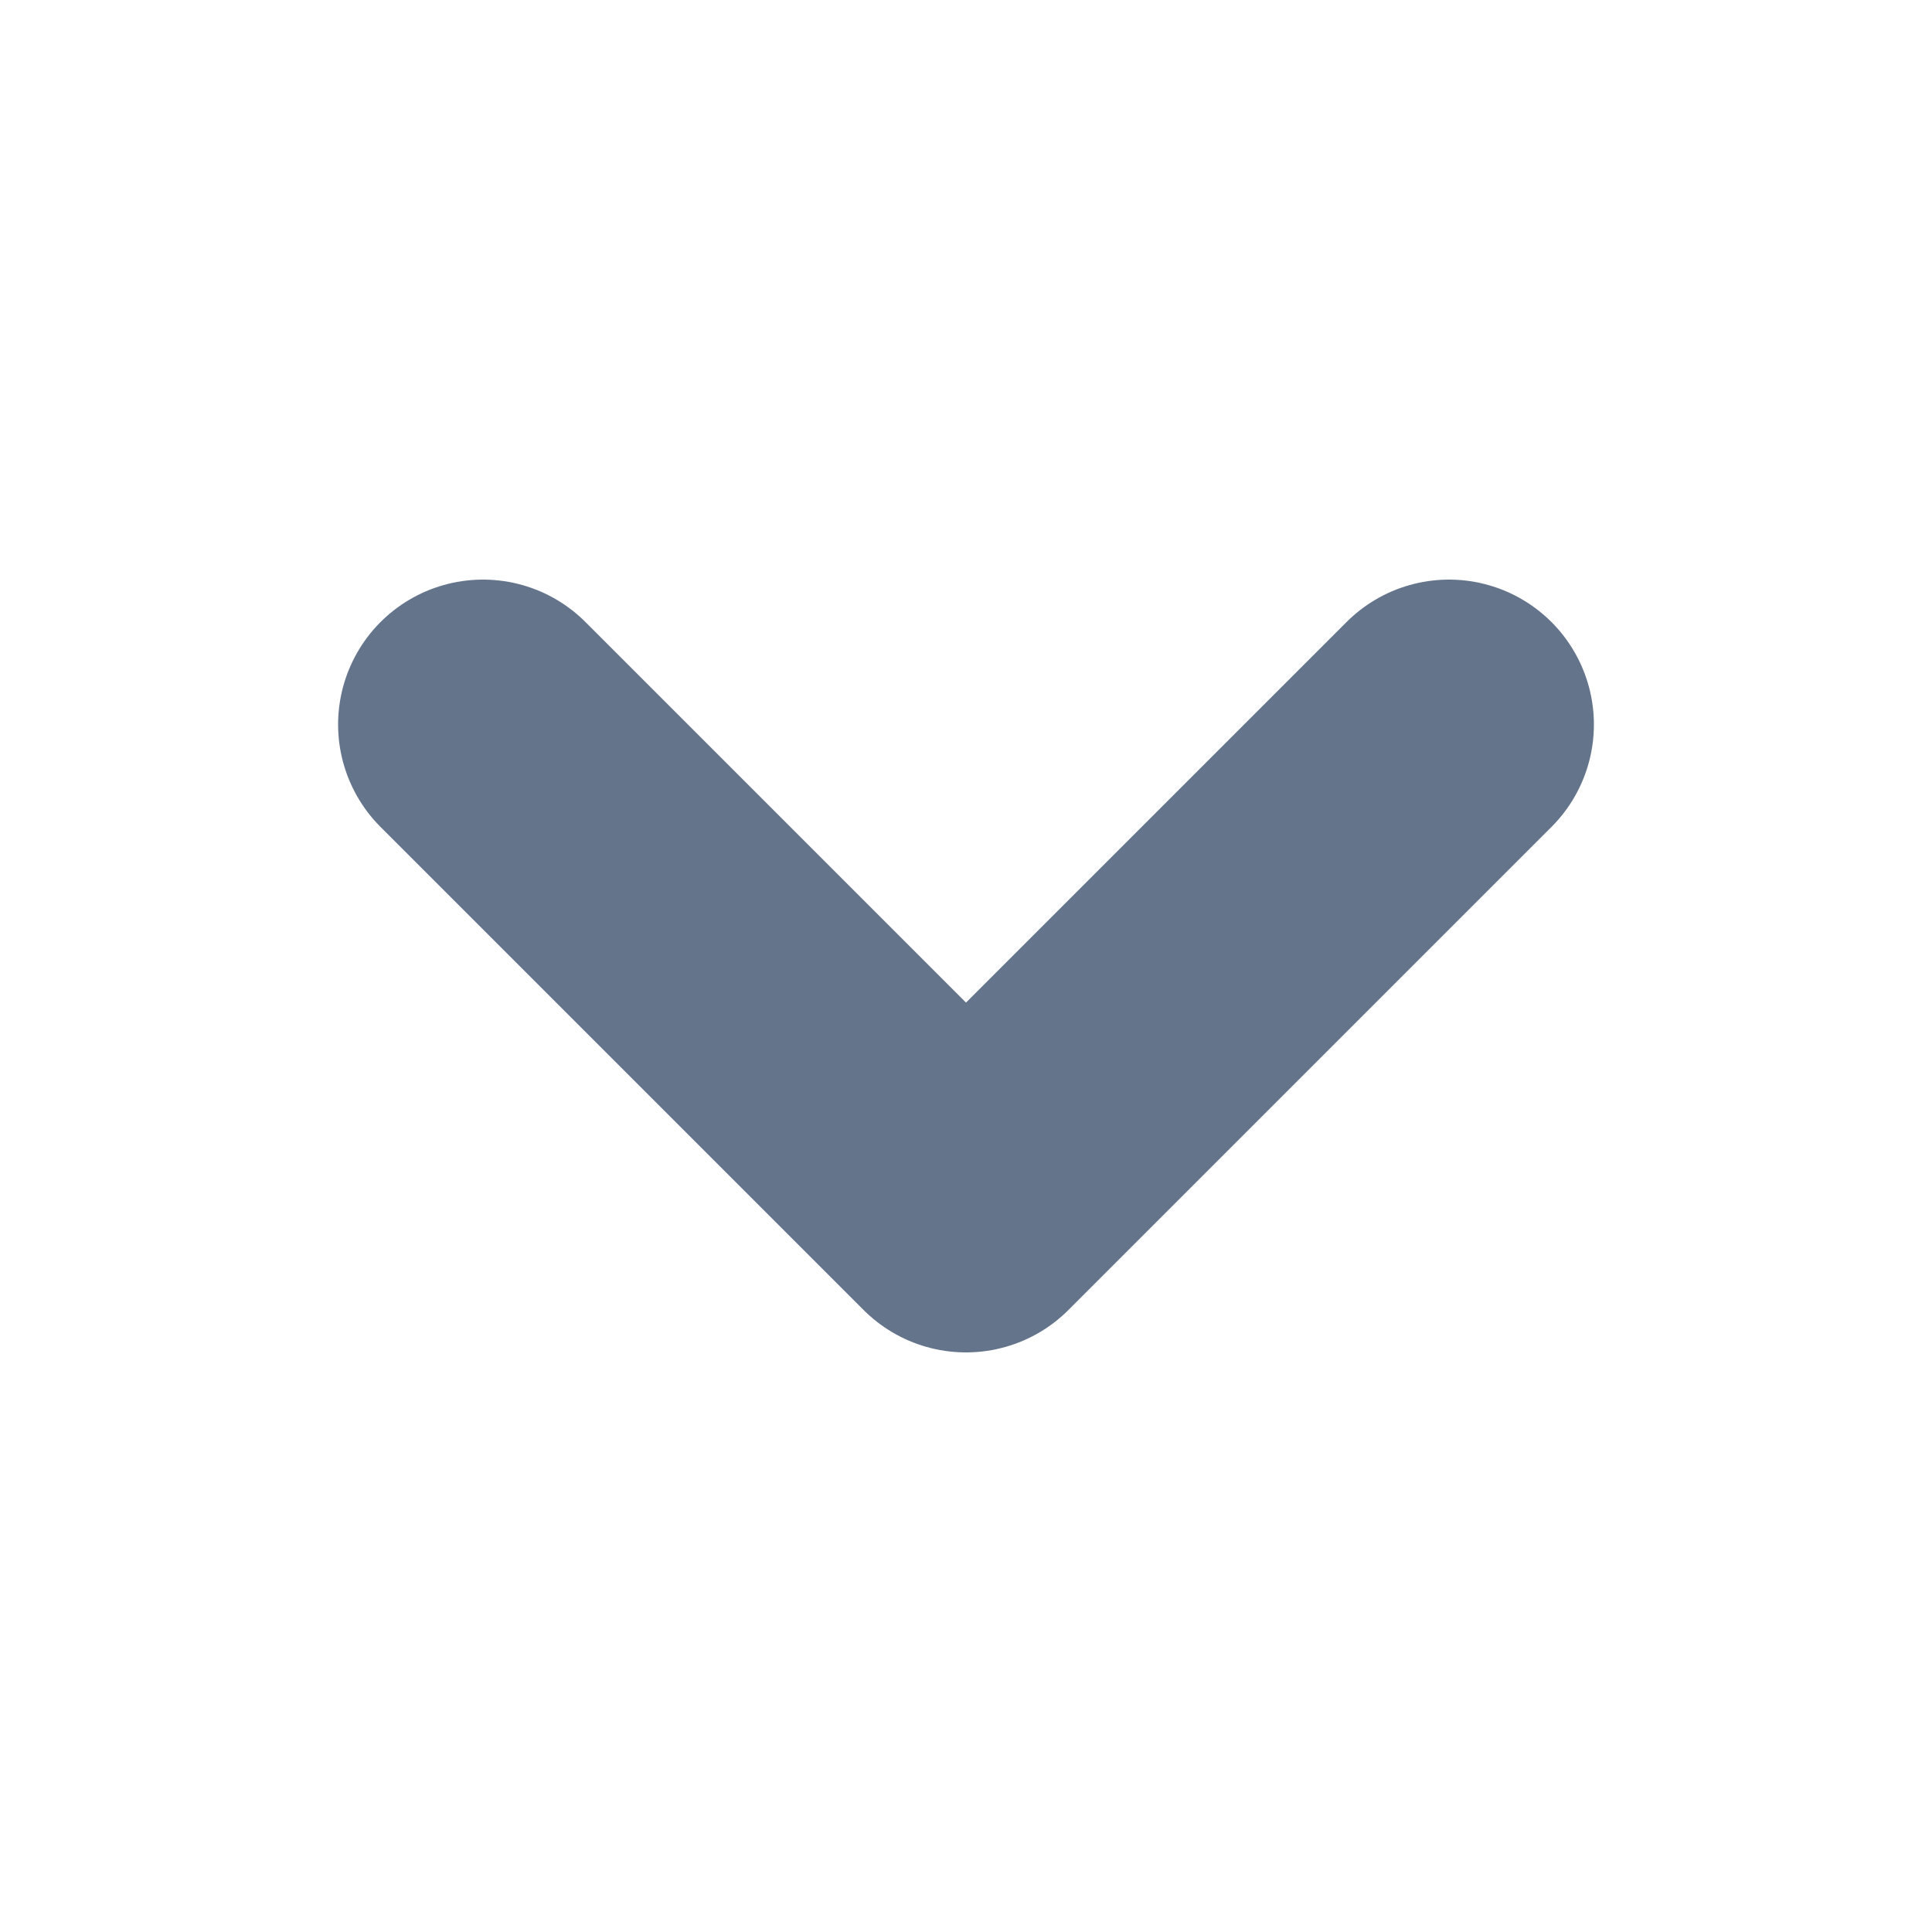
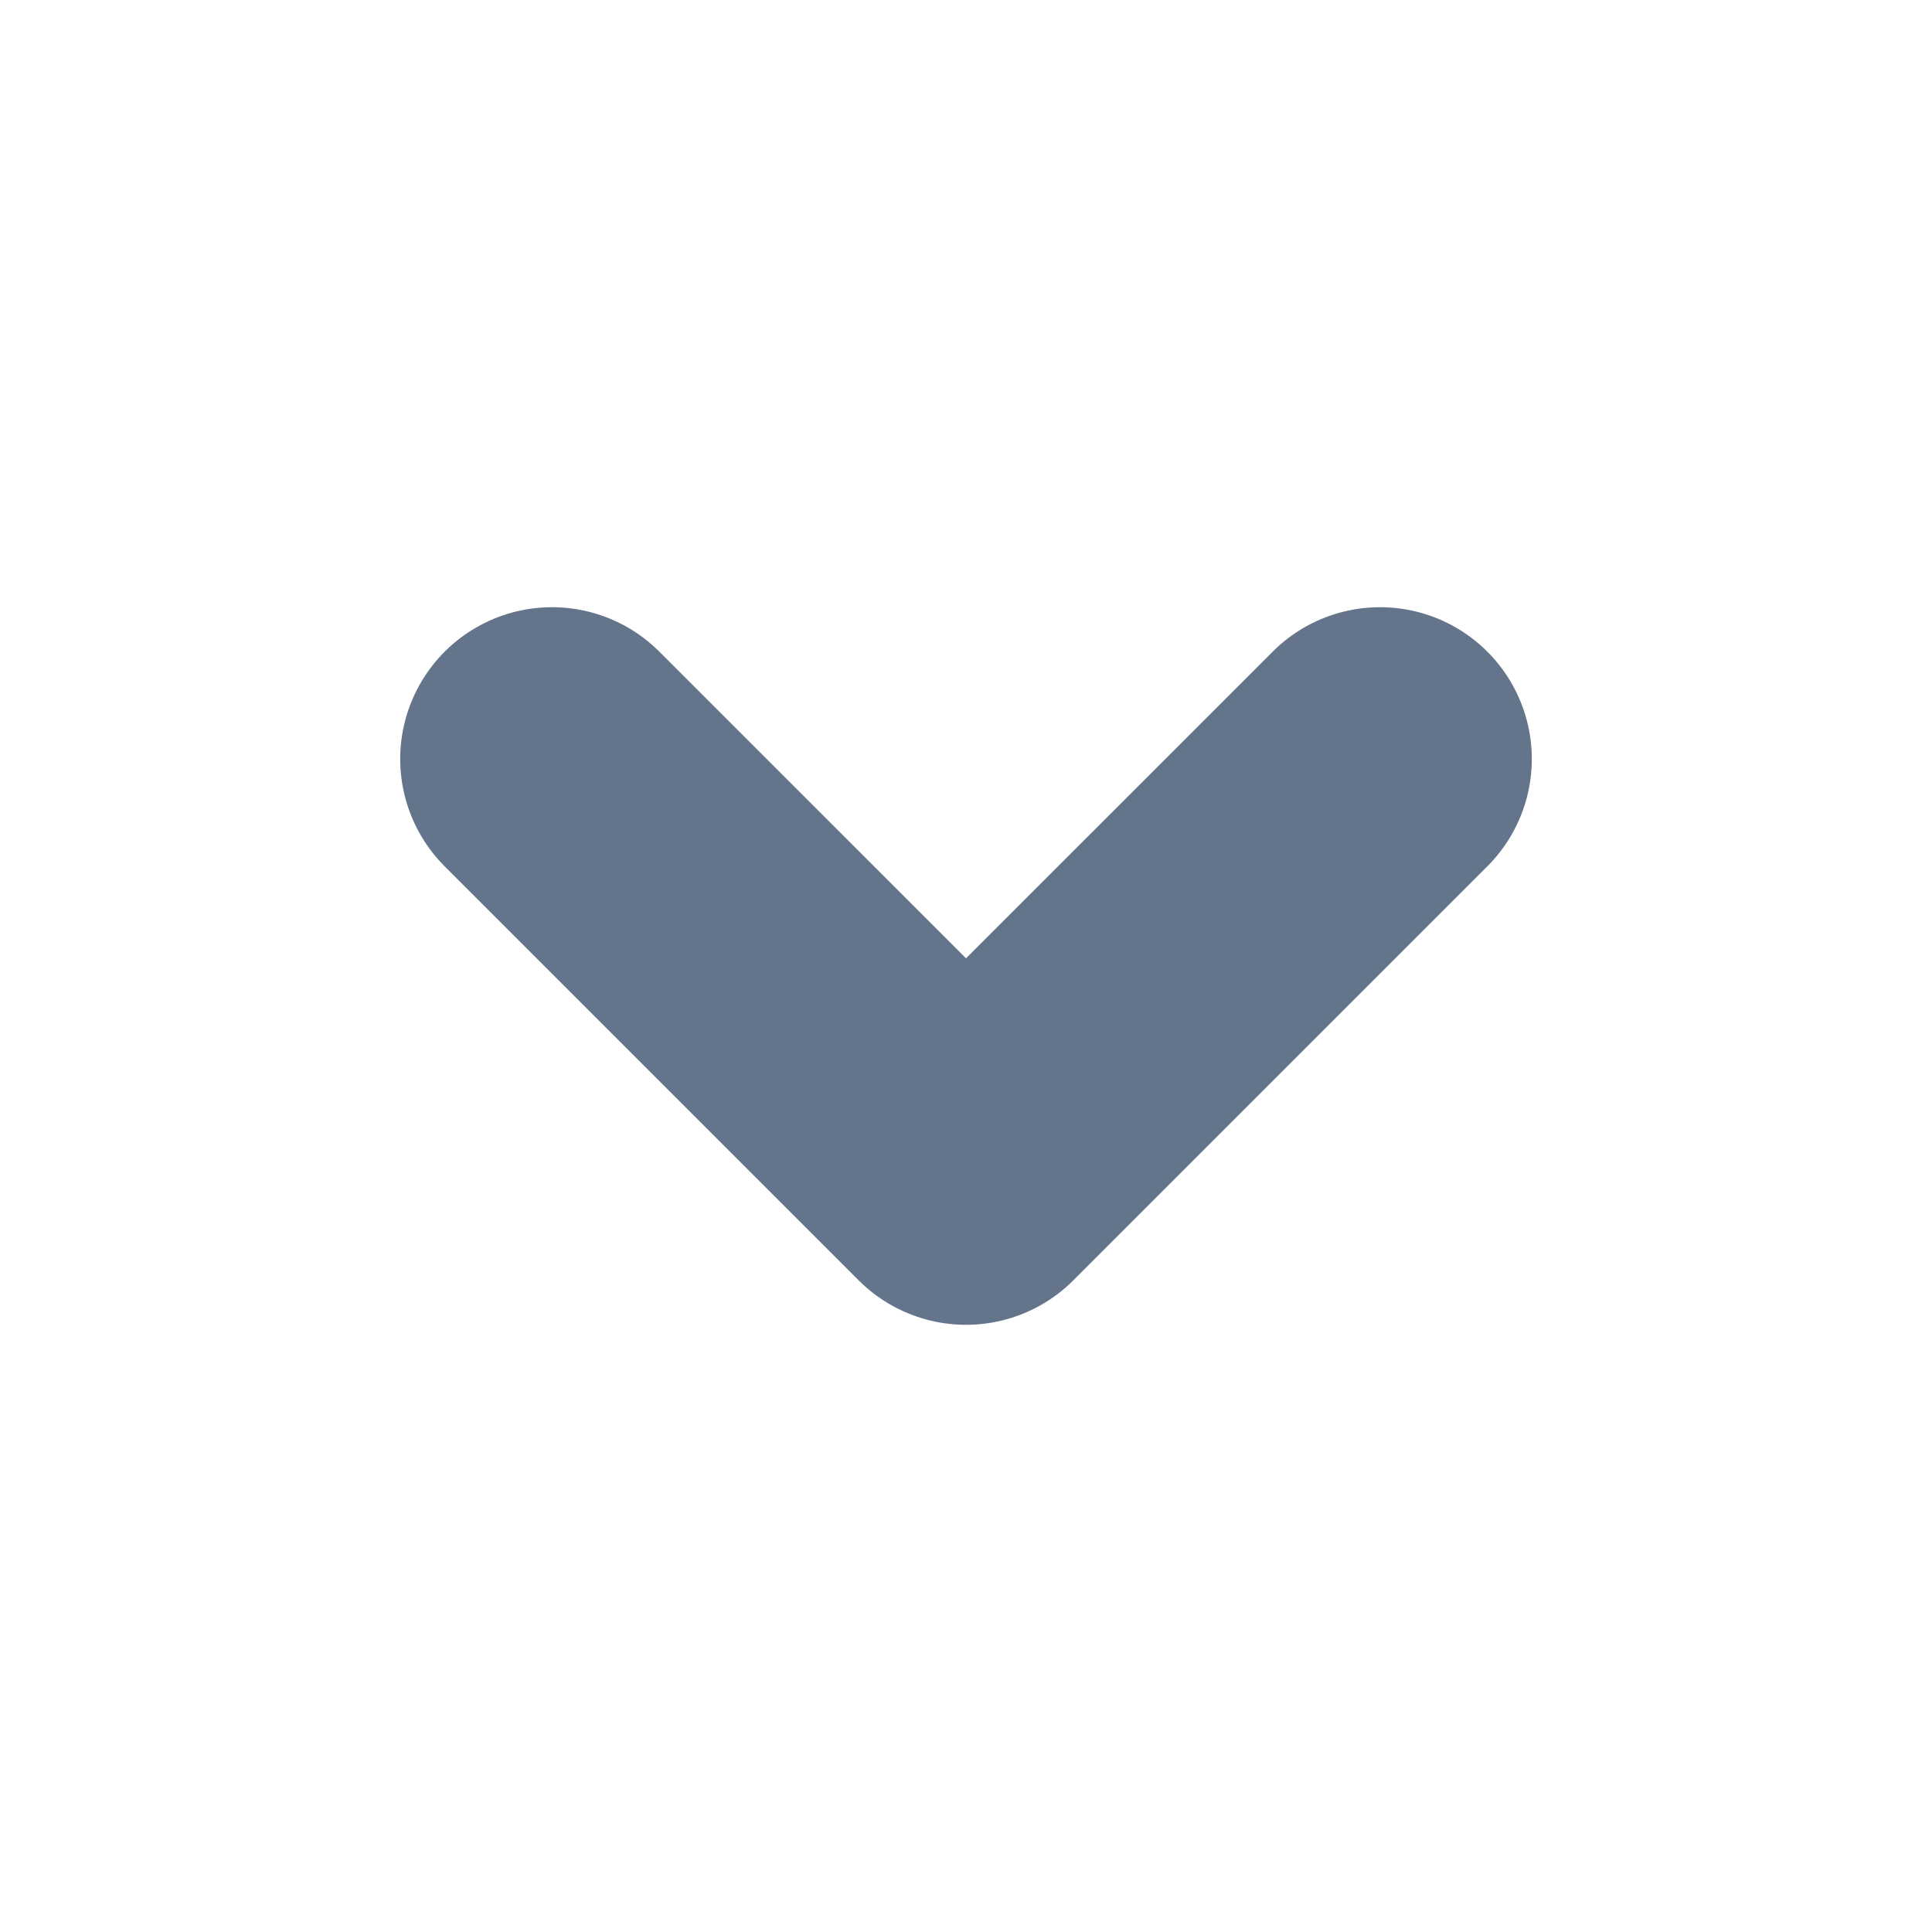
- <svg xmlns="http://www.w3.org/2000/svg" width="12" height="12" viewBox="0 0 12 12">
-   <path d="M3 4.5 6 7.5 9 4.5" fill="none" stroke="#64748B" stroke-width="1.8" stroke-linecap="round" stroke-linejoin="round" />
+ <svg xmlns="http://www.w3.org/2000/svg" width="14" height="14" viewBox="0 0 14 14">
+   <path d="M4 5.5 7 8.5 10 5.5" fill="none" stroke="#64748B" stroke-width="2.2" stroke-linecap="round" stroke-linejoin="round" />
</svg>
